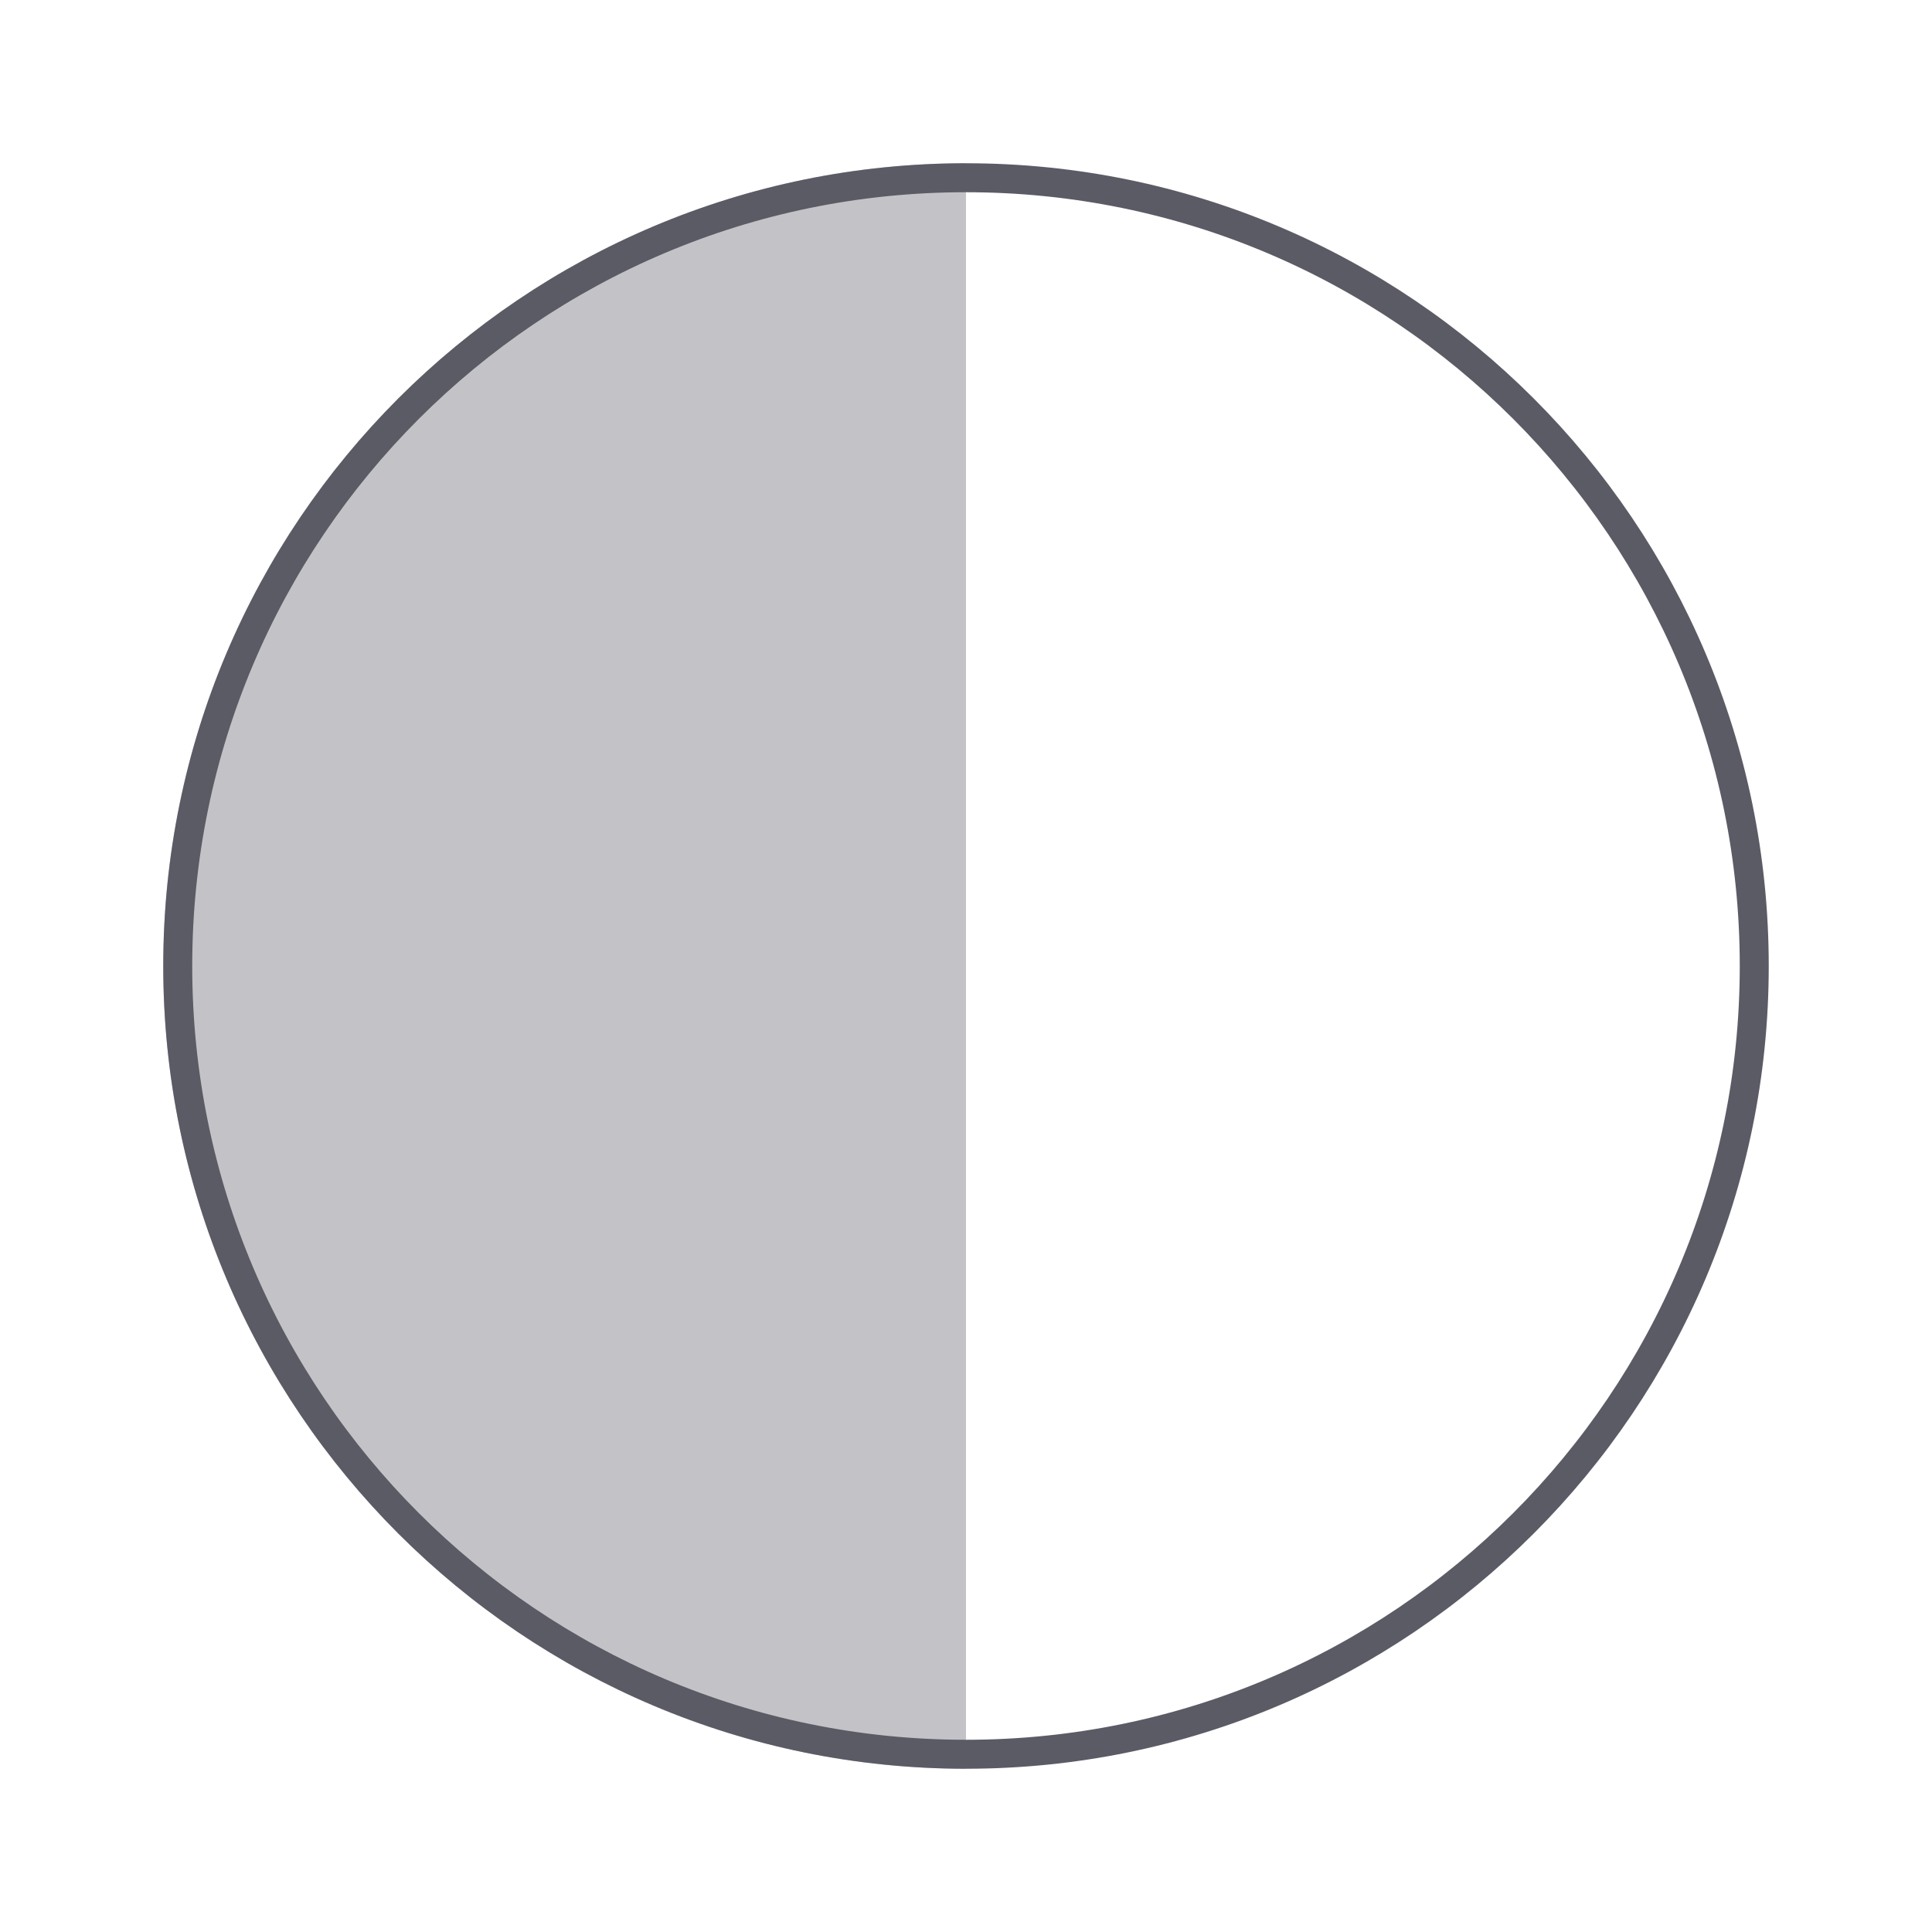
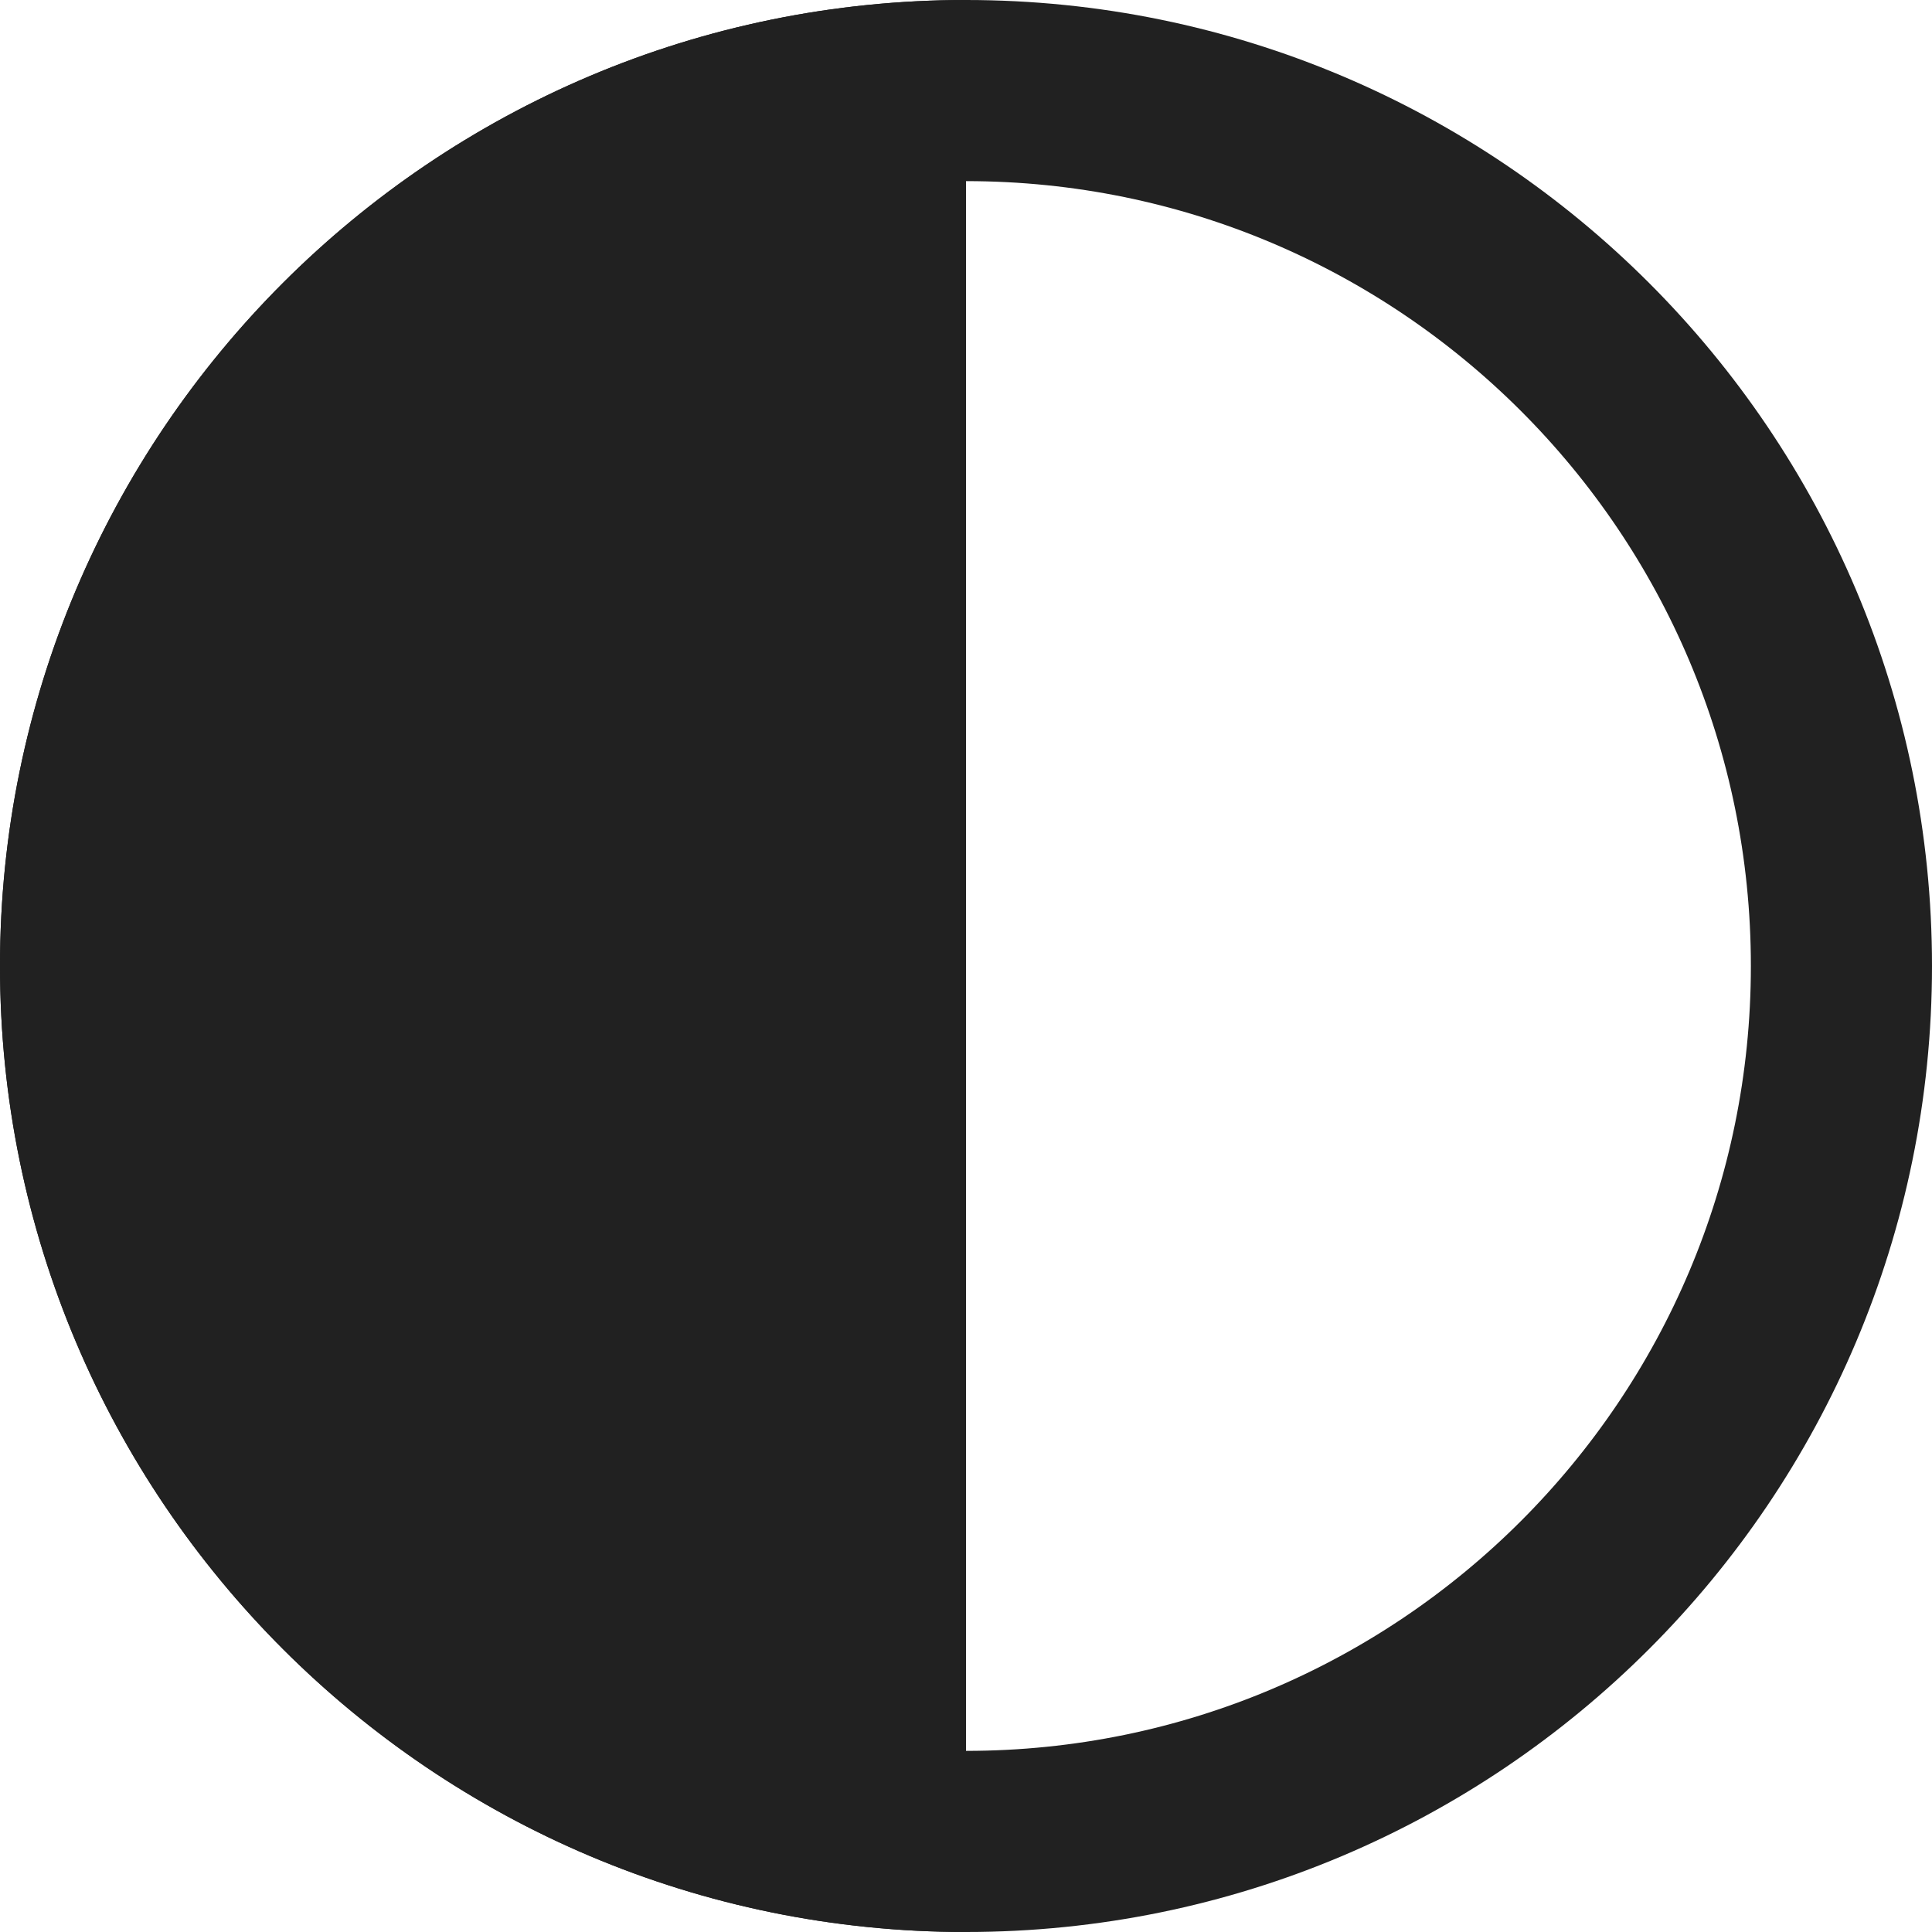
- <svg xmlns="http://www.w3.org/2000/svg" viewBox="0 0 100 100" enable-background="new 0 0 100 100" role="img">
-   <circle cx="50" cy="50" r="40.8" fill="none" stroke="#5b5b66" stroke-width="1.5" />
-   <defs>
-     <filter id="a" filterUnits="userSpaceOnUse" x="4.9" y="4.9" width="45.1" height="90.1">
-       <feColorMatrix values="1 0 0 0 0 0 1 0 0 0 0 0 1 0 0 0 0 0 1 0" />
-     </filter>
-   </defs>
-   <mask maskUnits="userSpaceOnUse" x="4.9" y="4.9" width="45.1" height="90.1" id="b">
-     <circle cx="50" cy="50" r="40.8" fill="#5b5b66" filter="url(#a)" stroke="#5b5b66" stroke-width="1.5" />
+ <svg xmlns="http://www.w3.org/2000/svg" viewBox="0 0 16 16" fill="none" role="img">
+   <circle cx="8" cy="8" r="7.25" stroke="#212121" stroke-width="1.5" />
+   <mask id="a" style="mask-type:alpha" maskUnits="userSpaceOnUse" x="0" y="0" width="16" height="16">
+     <circle cx="8" cy="8" r="7.25" fill="#212121" stroke="#212121" stroke-width="1.5" />
  </mask>
-   <g mask="url(#b)">
-     <path d="M4.9 4.9H50V95H4.9V4.9z" fill="#5b5b66" />
+   <g mask="url(#a)">
+     <path fill="#212121" d="M0 0h8v16H0z" />
  </g>
</svg>
